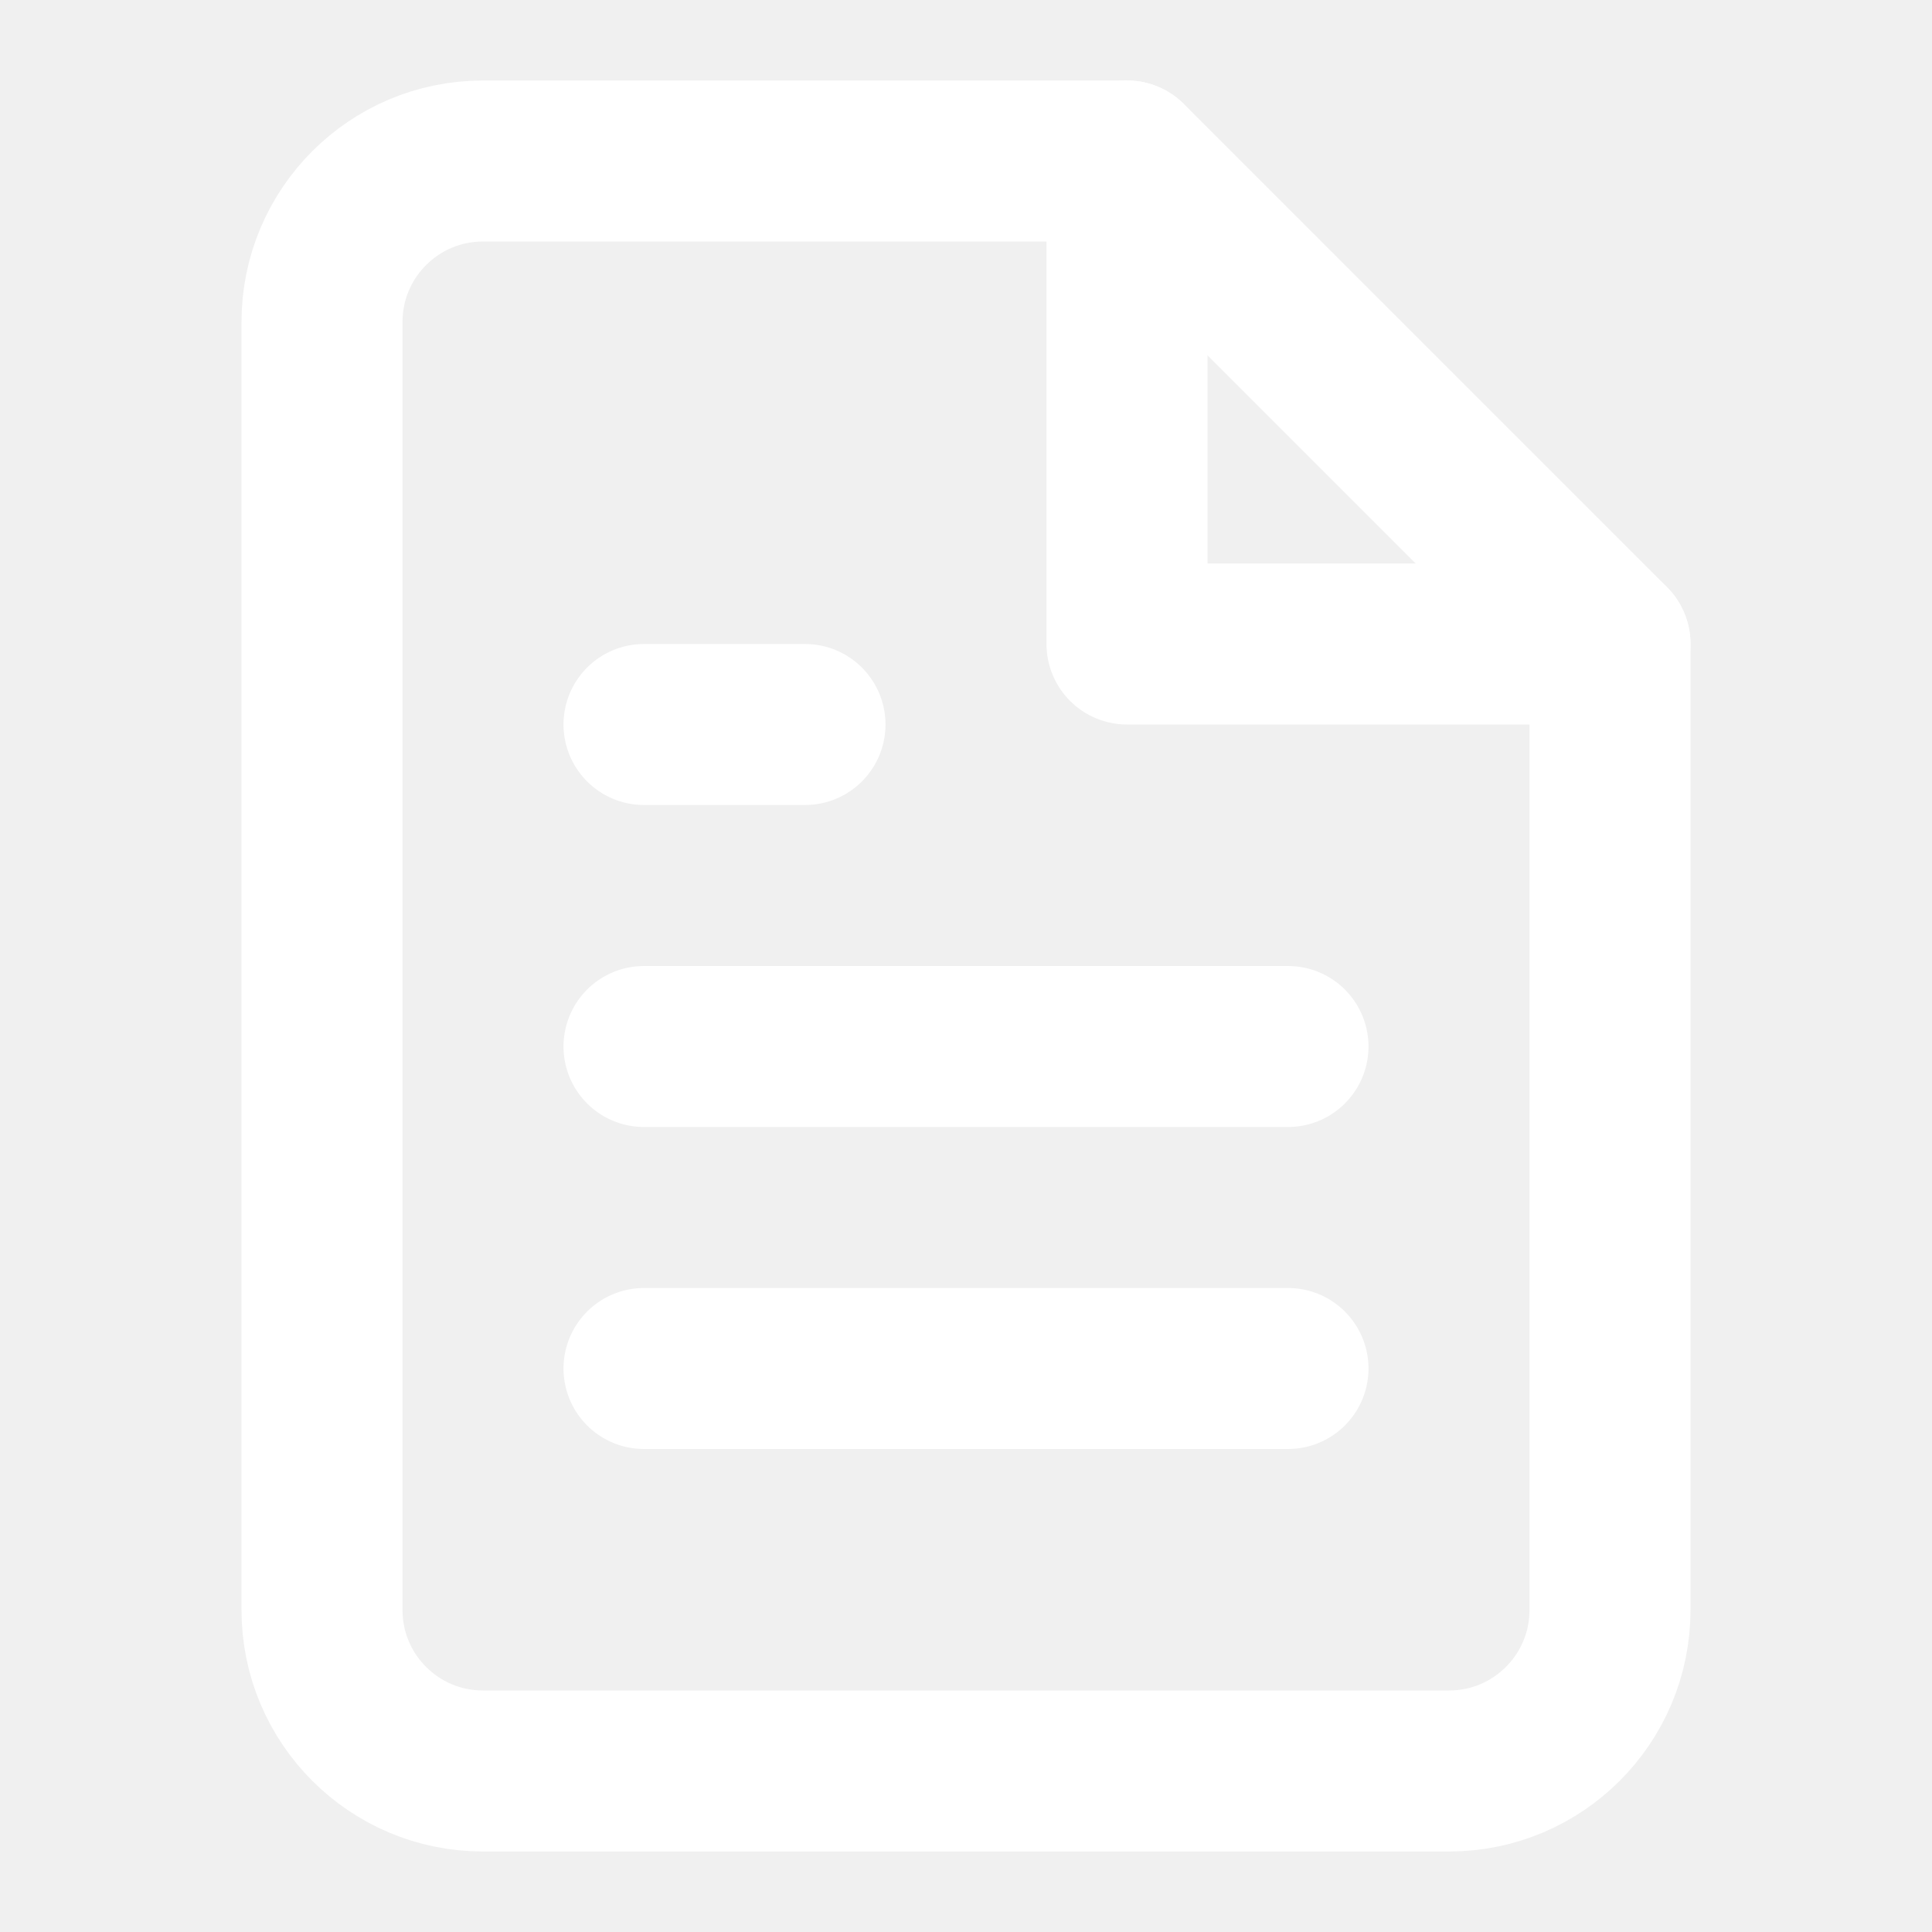
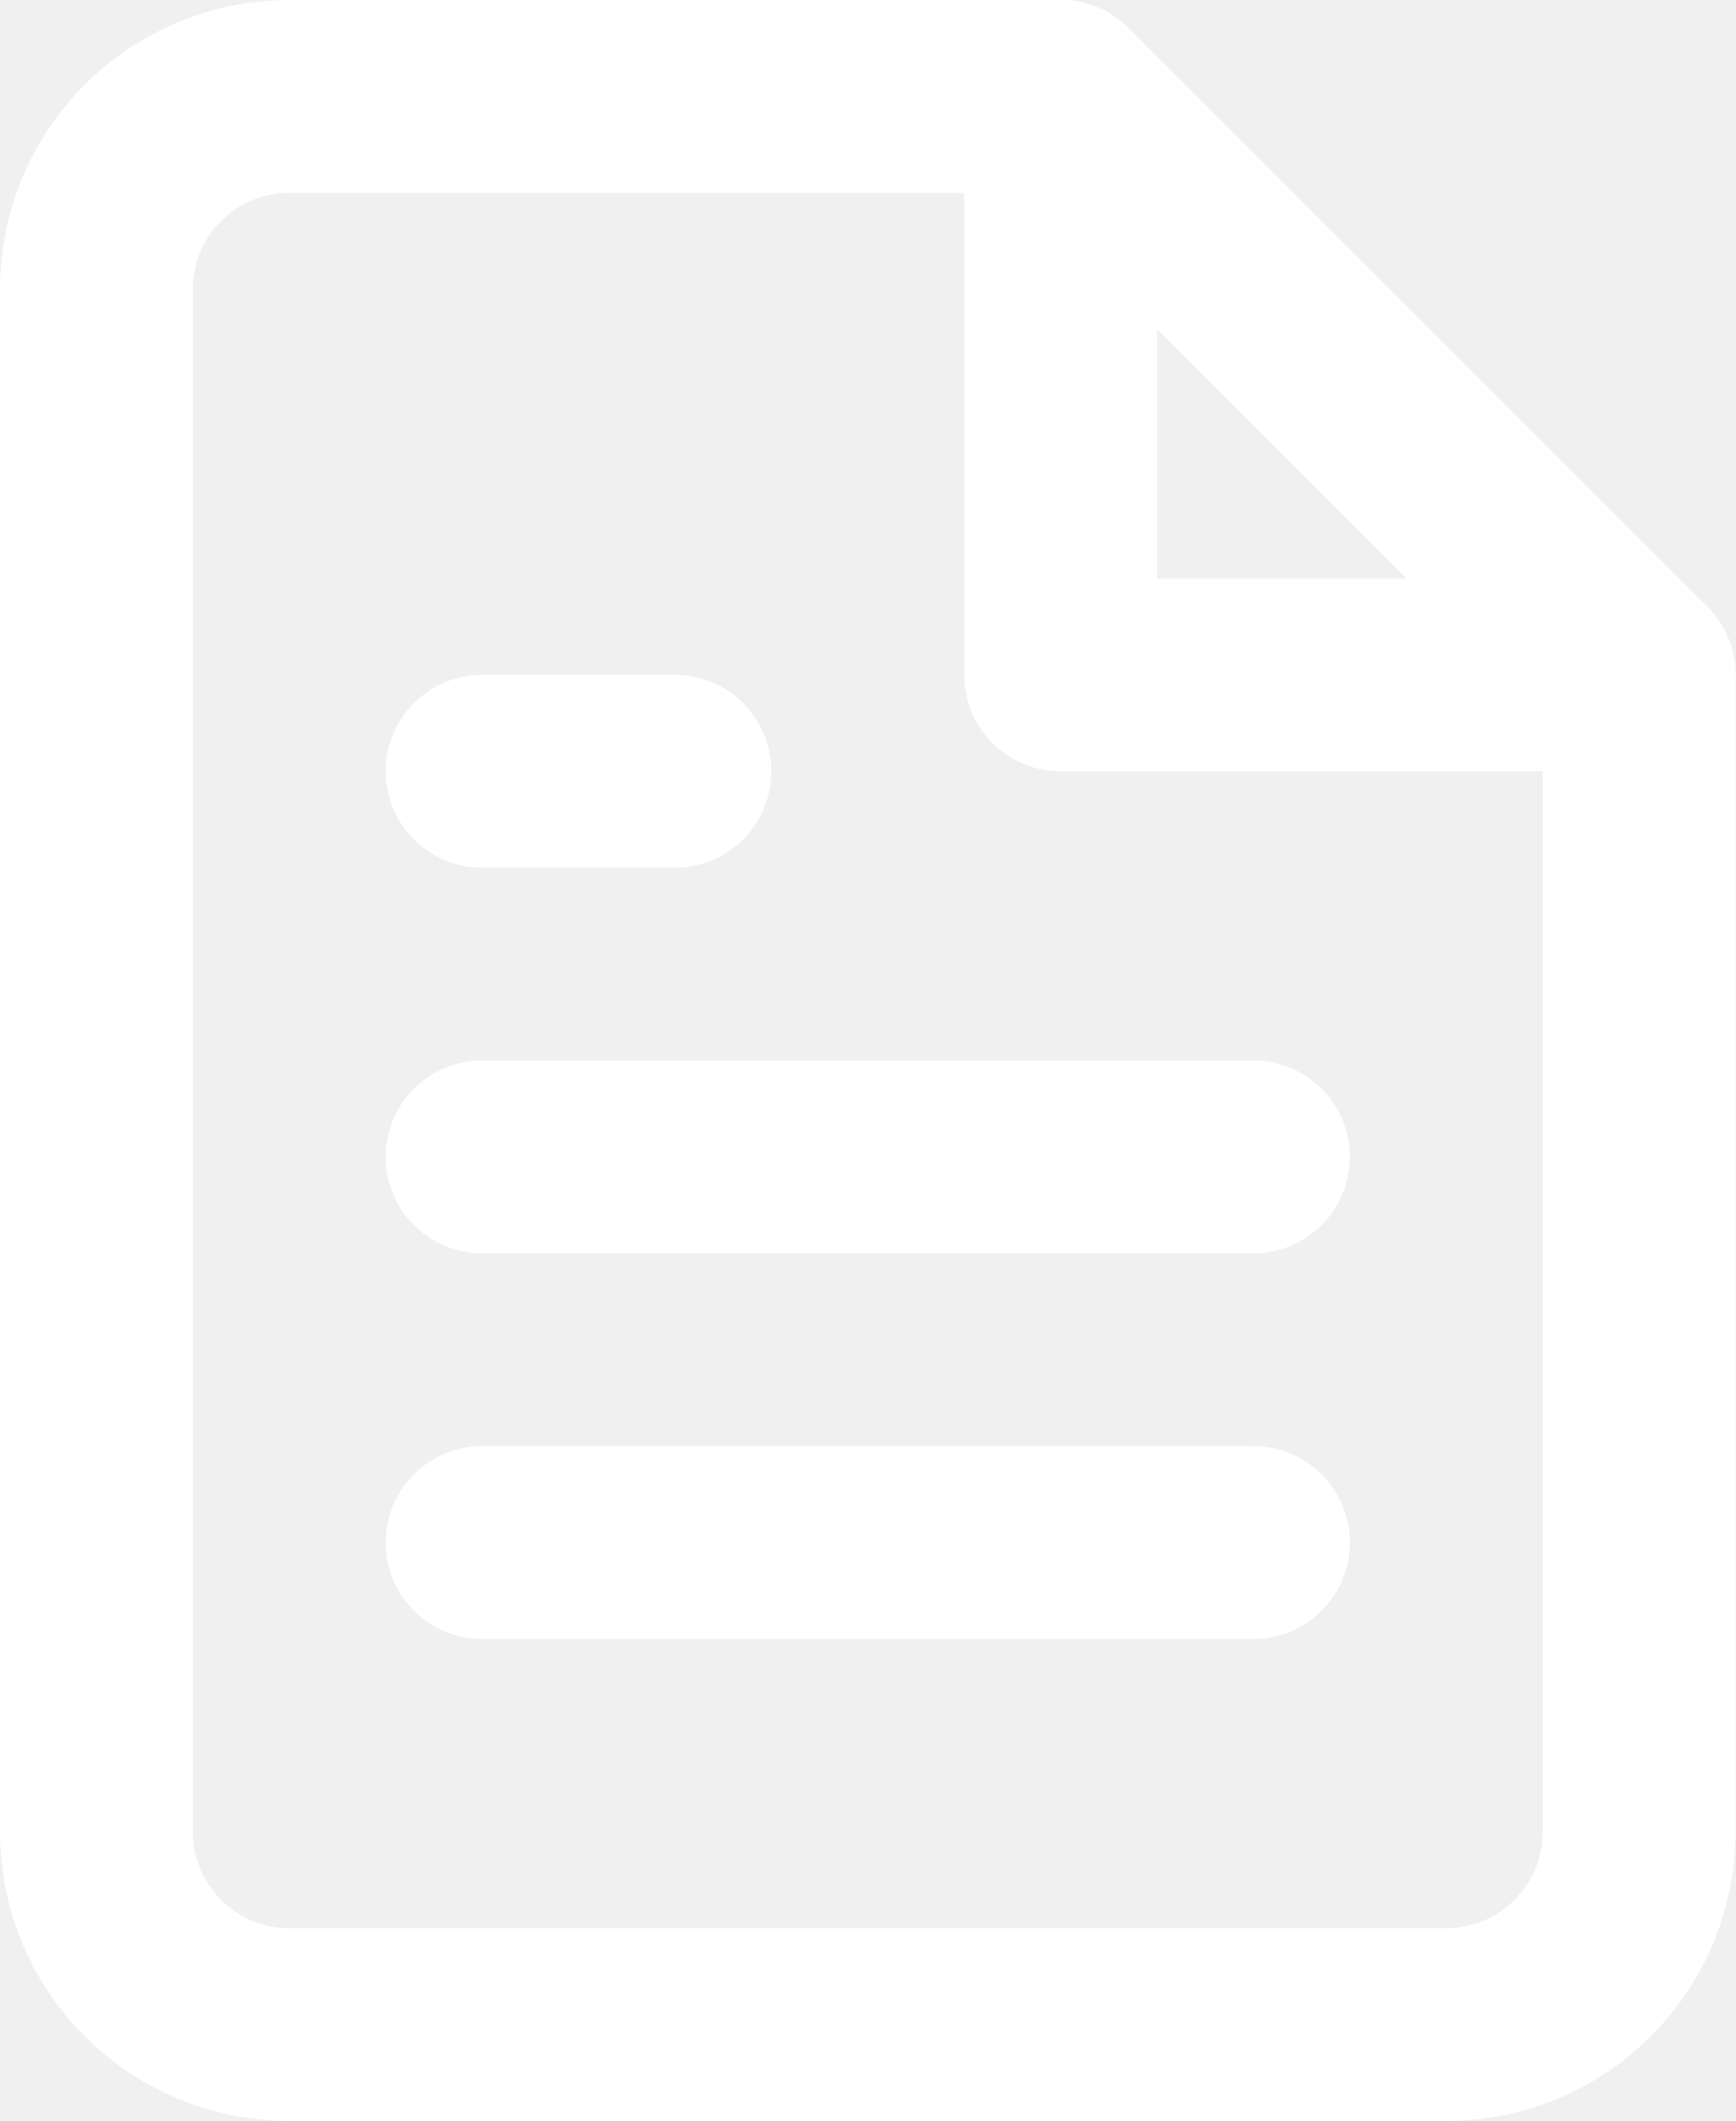
- <svg xmlns="http://www.w3.org/2000/svg" viewBox="0 0 24 24" fill="none" stroke="#fff" stroke-width="2" stroke-linecap="round" stroke-linejoin="round">
+ <svg xmlns="http://www.w3.org/2000/svg" viewBox="3 1 18 22" fill="none" stroke="#fff" stroke-width="2" stroke-linecap="round" stroke-linejoin="round">
  <path d="M14 2H6a2 2 0 0 0-2 2v16a2 2 0 0 0 2 2h12a2 2 0 0 0 2-2V8z" />
  <path d="M14 2v6h6" />
  <path d="M8 13h8" />
  <path d="M8 17h8" />
  <path d="M8 9h2" />
</svg>
